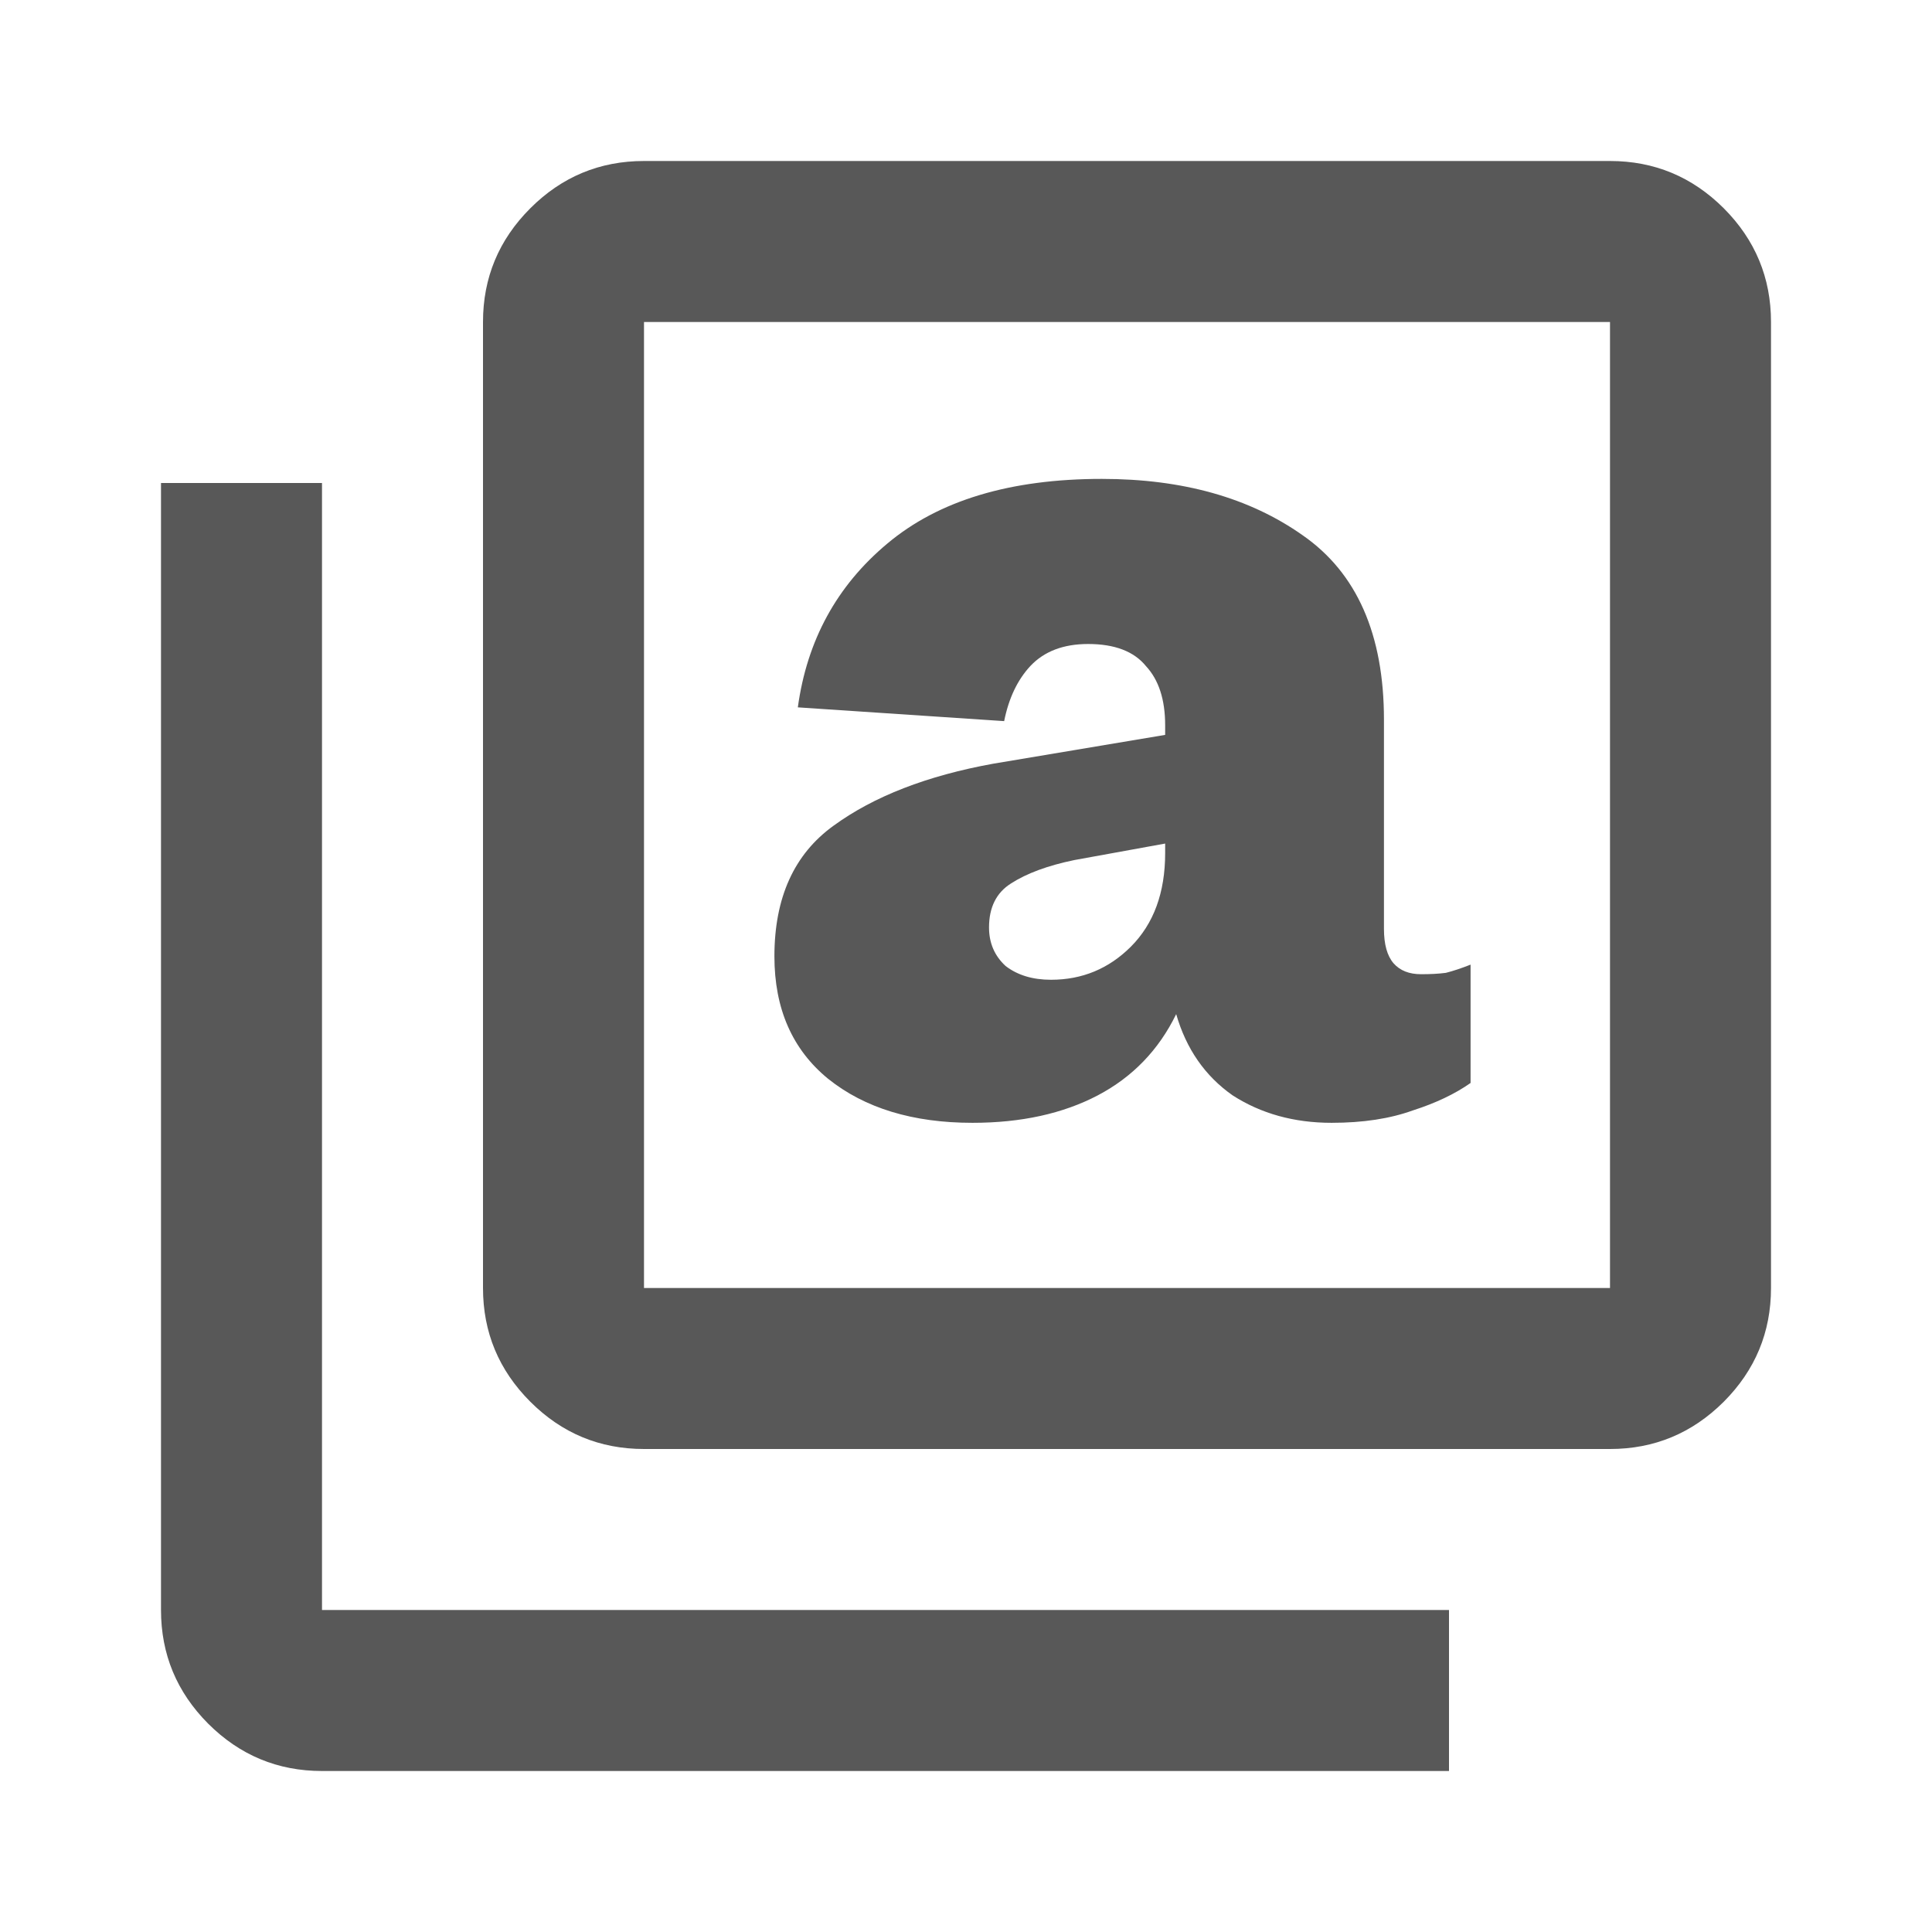
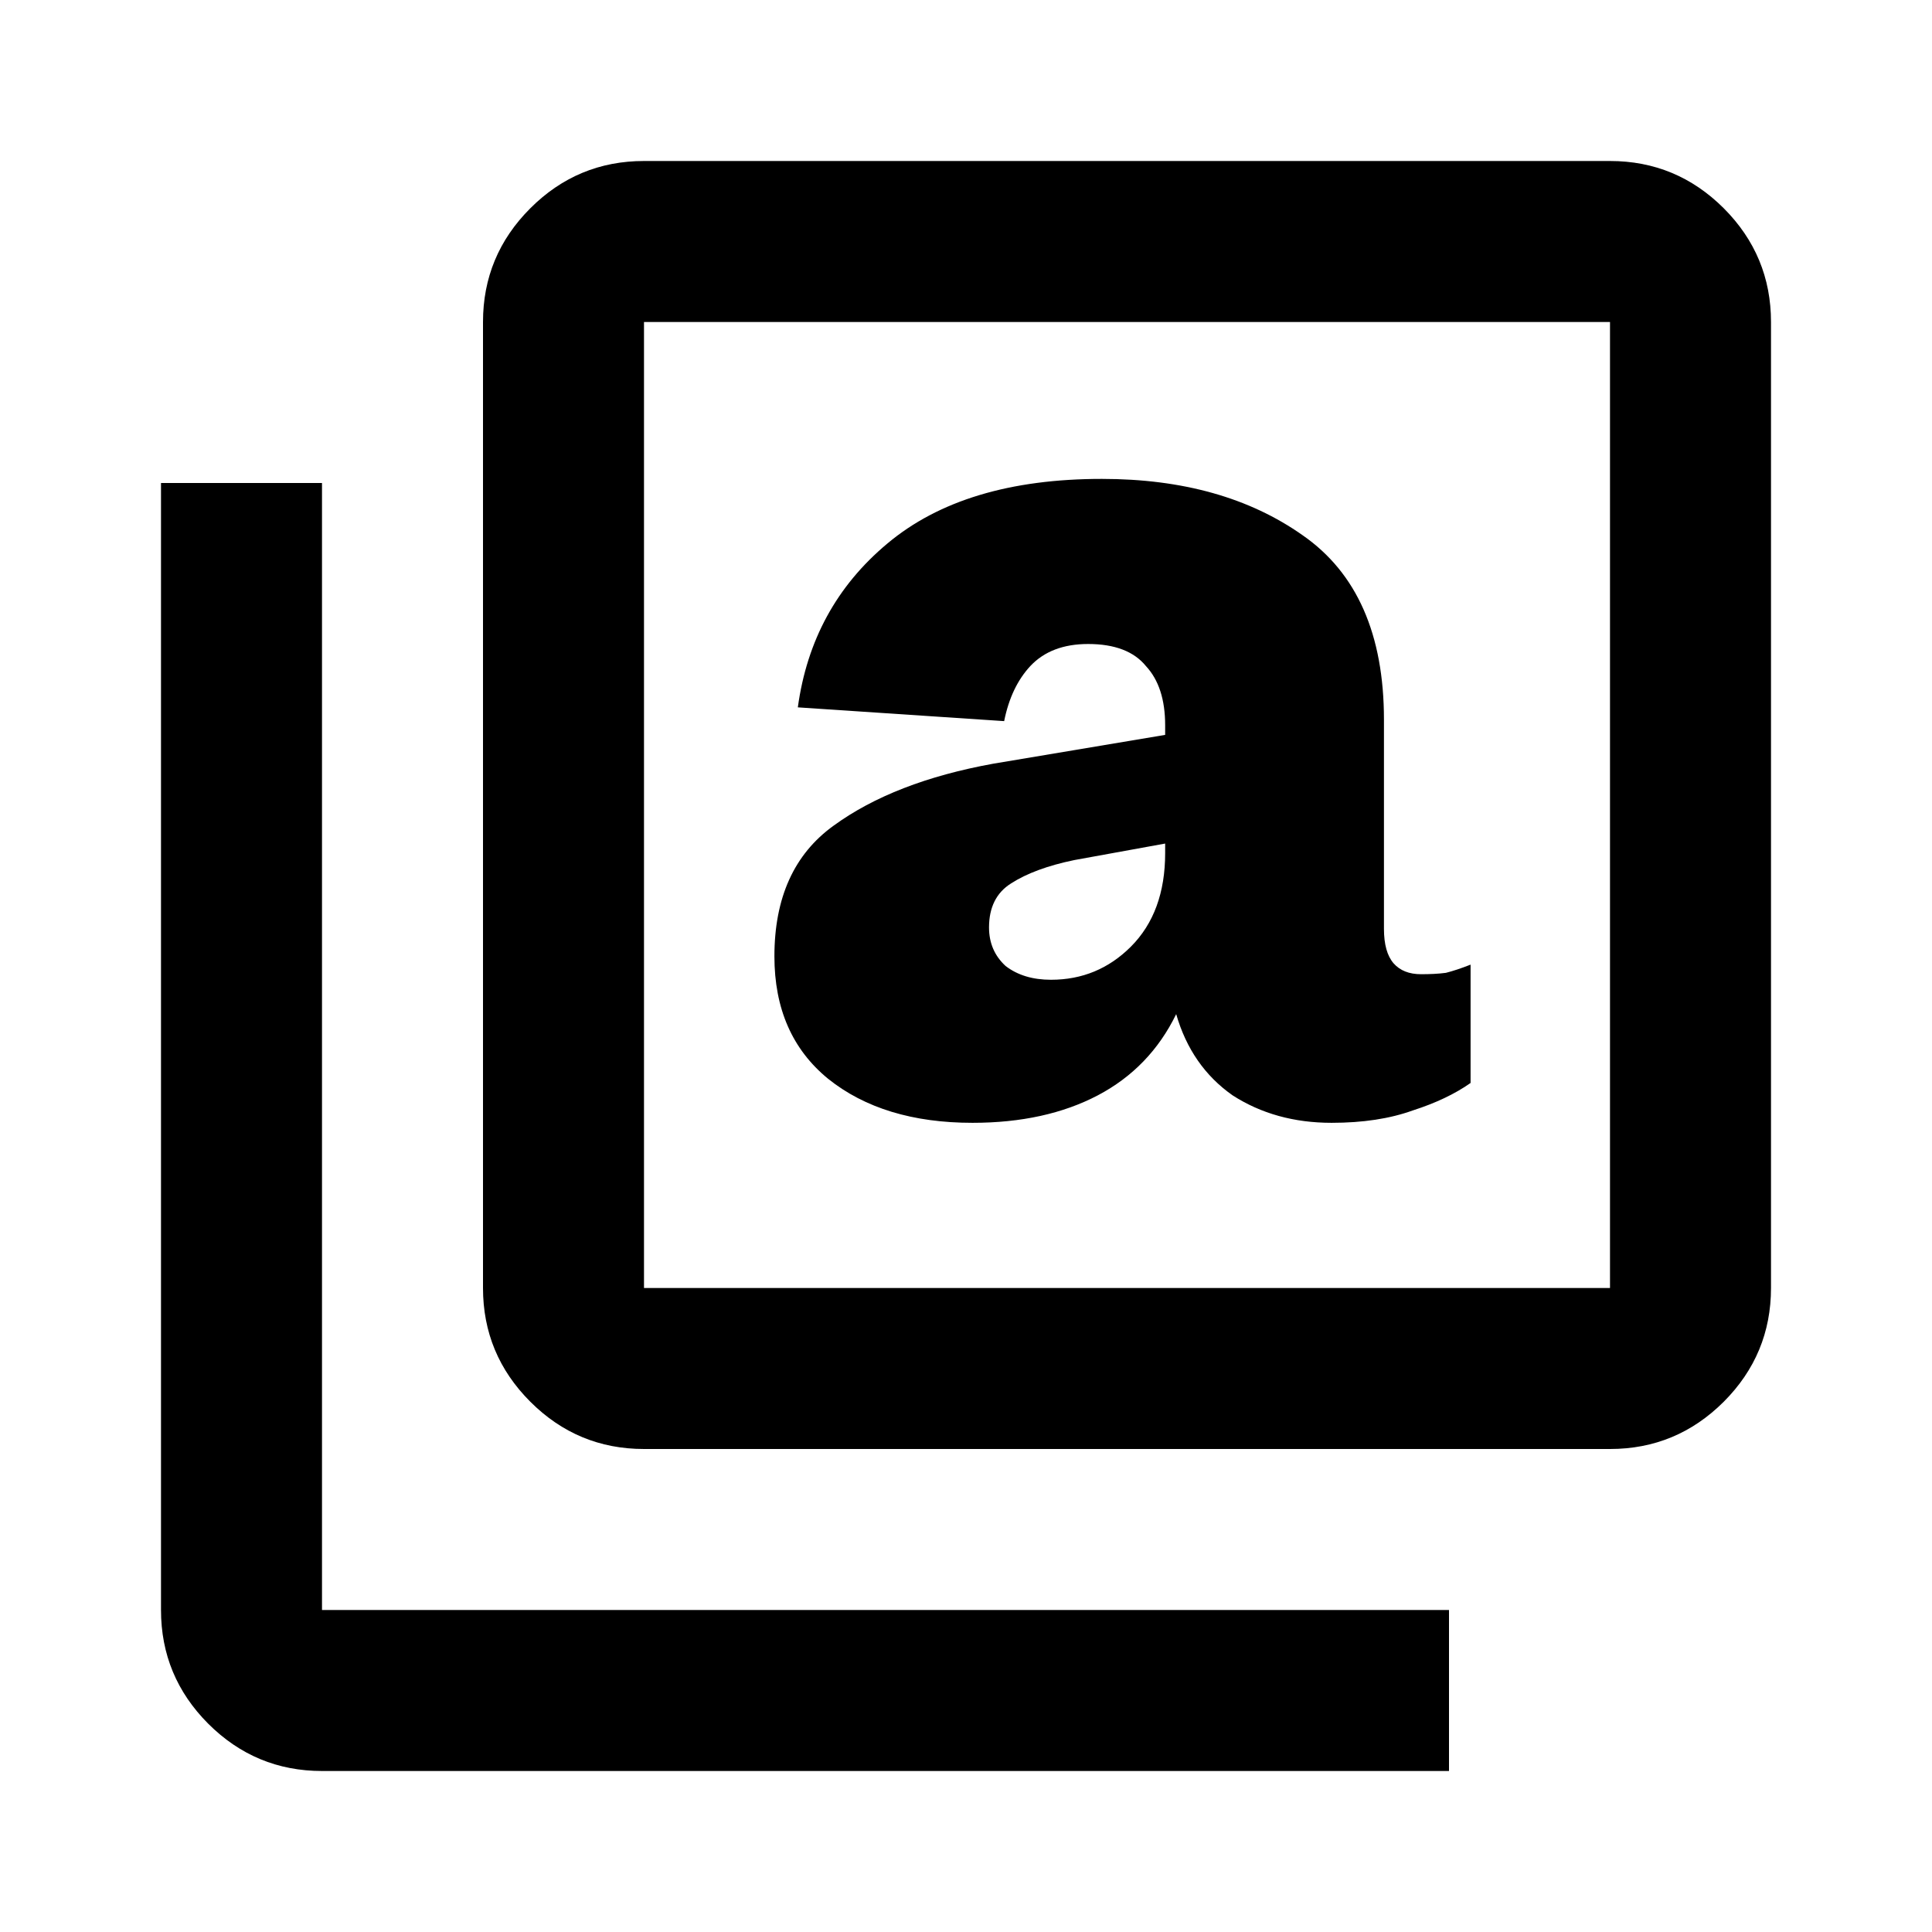
<svg xmlns="http://www.w3.org/2000/svg" width="24" height="24" viewBox="0 0 24 24" fill="none">
-   <path d="M17.192 8.94V11.538C17.192 11.732 17.232 11.874 17.311 11.966C17.391 12.057 17.505 12.102 17.653 12.102C17.767 12.102 17.87 12.097 17.961 12.085C18.052 12.062 18.154 12.028 18.268 11.983V13.453C18.075 13.589 17.835 13.703 17.551 13.794C17.266 13.897 16.93 13.948 16.542 13.948C16.075 13.948 15.665 13.834 15.312 13.607C14.97 13.367 14.736 13.031 14.611 12.598C14.394 13.043 14.07 13.379 13.637 13.607C13.204 13.834 12.685 13.948 12.081 13.948C11.341 13.948 10.742 13.766 10.287 13.401C9.842 13.037 9.62 12.53 9.62 11.88C9.62 11.151 9.865 10.61 10.355 10.257C10.856 9.892 11.517 9.636 12.338 9.487L14.474 9.129V9.009C14.474 8.69 14.394 8.445 14.235 8.274C14.087 8.092 13.847 8 13.517 8C13.209 8 12.97 8.092 12.799 8.274C12.64 8.445 12.531 8.673 12.474 8.958L9.911 8.787C10.025 7.955 10.395 7.277 11.022 6.753C11.66 6.217 12.549 5.949 13.688 5.949C14.691 5.949 15.522 6.183 16.183 6.65C16.855 7.117 17.192 7.881 17.192 8.94ZM14.474 10.598V10.479L13.346 10.684C13.016 10.752 12.754 10.849 12.56 10.974C12.378 11.088 12.286 11.271 12.286 11.521C12.286 11.715 12.355 11.874 12.492 12C12.64 12.114 12.828 12.171 13.056 12.171C13.443 12.171 13.773 12.034 14.047 11.761C14.332 11.476 14.474 11.088 14.474 10.598Z" fill="#585858" />
-   <path d="M8 18C7.45 18 6.979 17.804 6.588 17.413C6.196 17.021 6 16.55 6 16V4C6 3.45 6.196 2.979 6.588 2.587C6.979 2.196 7.45 2 8 2H20C20.55 2 21.021 2.196 21.413 2.587C21.804 2.979 22 3.45 22 4V16C22 16.55 21.804 17.021 21.413 17.413C21.021 17.804 20.55 18 20 18H8ZM8 16H20V4H8V16ZM4 22C3.45 22 2.979 21.804 2.587 21.413C2.196 21.021 2 20.55 2 20V6H4V20H18V22H4Z" fill="#585858" />
+   <path d="M17.192 8.94V11.538C17.192 11.732 17.232 11.874 17.311 11.966C17.391 12.057 17.505 12.102 17.653 12.102C17.767 12.102 17.87 12.097 17.961 12.085C18.052 12.062 18.154 12.028 18.268 11.983V13.453C18.075 13.589 17.835 13.703 17.551 13.794C17.266 13.897 16.93 13.948 16.542 13.948C16.075 13.948 15.665 13.834 15.312 13.607C14.97 13.367 14.736 13.031 14.611 12.598C14.394 13.043 14.07 13.379 13.637 13.607C13.204 13.834 12.685 13.948 12.081 13.948C11.341 13.948 10.742 13.766 10.287 13.401C9.842 13.037 9.62 12.53 9.62 11.88C9.62 11.151 9.865 10.61 10.355 10.257C10.856 9.892 11.517 9.636 12.338 9.487L14.474 9.129V9.009C14.474 8.69 14.394 8.445 14.235 8.274C14.087 8.092 13.847 8 13.517 8C13.209 8 12.97 8.092 12.799 8.274C12.64 8.445 12.531 8.673 12.474 8.958L9.911 8.787C10.025 7.955 10.395 7.277 11.022 6.753C11.66 6.217 12.549 5.949 13.688 5.949C14.691 5.949 15.522 6.183 16.183 6.65C16.855 7.117 17.192 7.881 17.192 8.94ZM14.474 10.598V10.479L13.346 10.684C13.016 10.752 12.754 10.849 12.56 10.974C12.378 11.088 12.286 11.271 12.286 11.521C12.286 11.715 12.355 11.874 12.492 12C12.64 12.114 12.828 12.171 13.056 12.171C13.443 12.171 13.773 12.034 14.047 11.761C14.332 11.476 14.474 11.088 14.474 10.598Z" fill="currentColor" />
+   <path d="M8 18C7.45 18 6.979 17.804 6.588 17.413C6.196 17.021 6 16.55 6 16V4C6 3.45 6.196 2.979 6.588 2.587C6.979 2.196 7.45 2 8 2H20C20.55 2 21.021 2.196 21.413 2.587C21.804 2.979 22 3.45 22 4V16C22 16.55 21.804 17.021 21.413 17.413C21.021 17.804 20.55 18 20 18H8ZM8 16H20V4H8V16ZM4 22C3.45 22 2.979 21.804 2.587 21.413C2.196 21.021 2 20.55 2 20V6H4V20H18V22H4Z" fill="currentColor" />
</svg>
